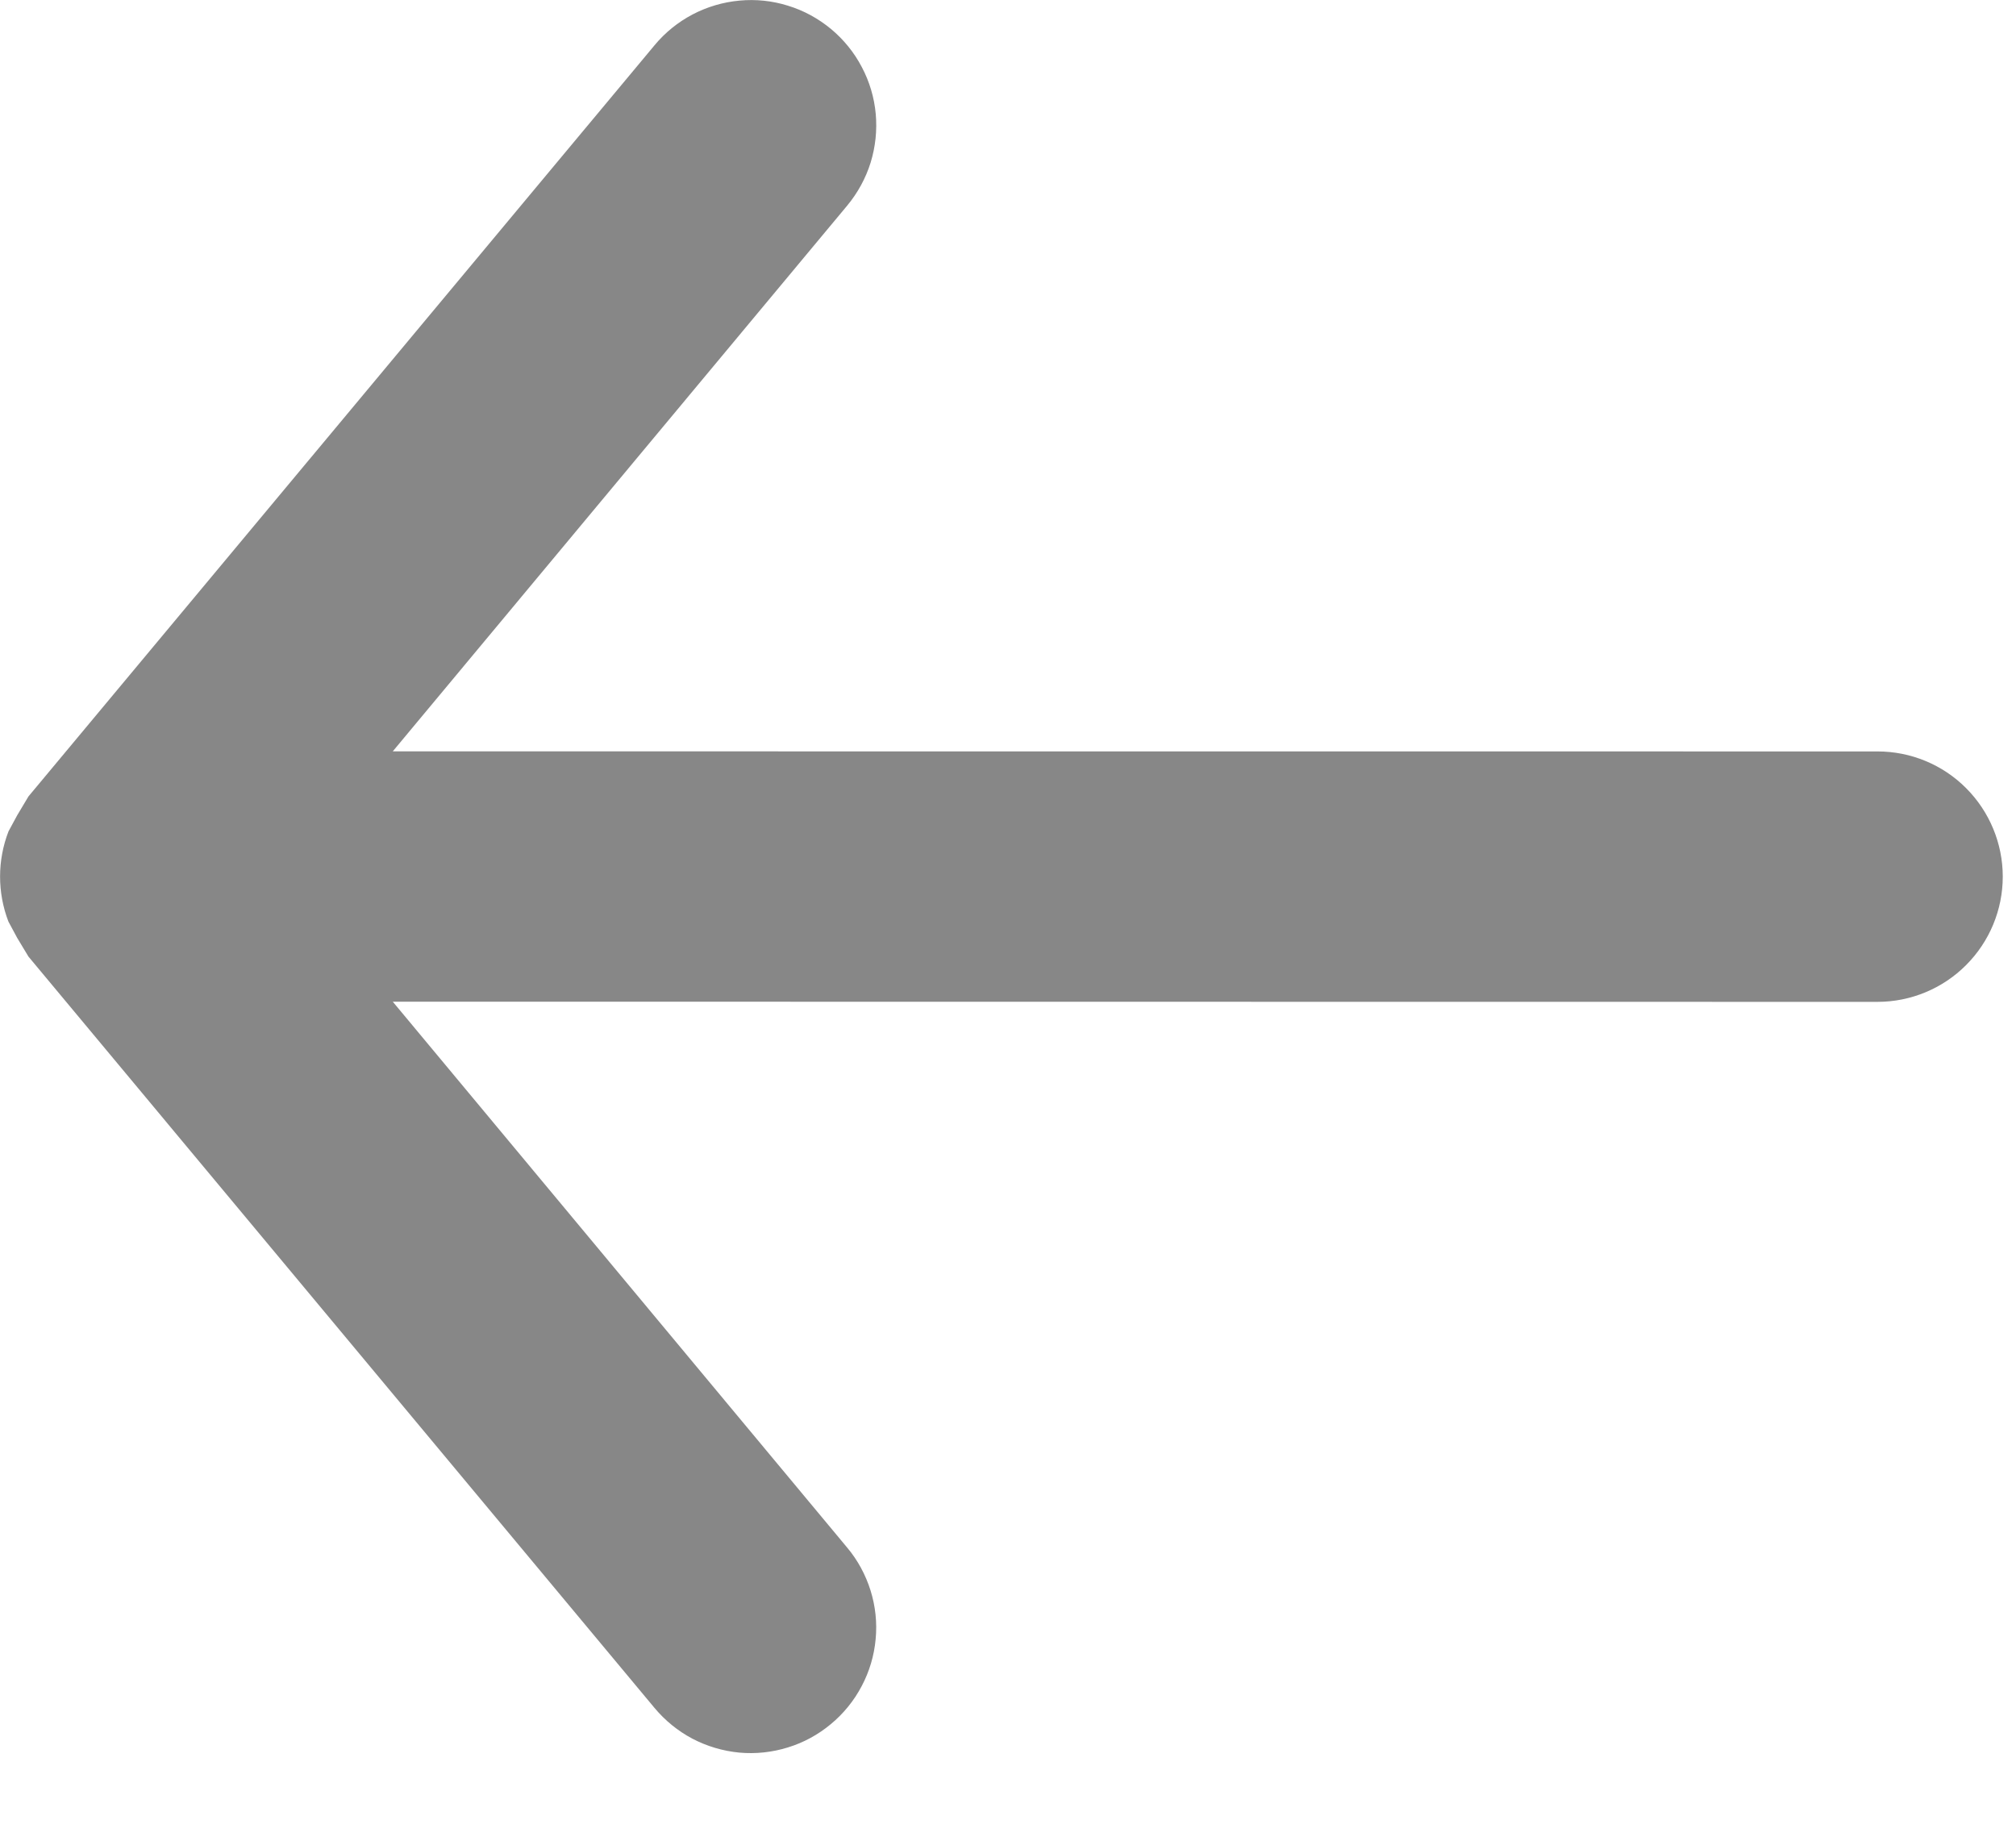
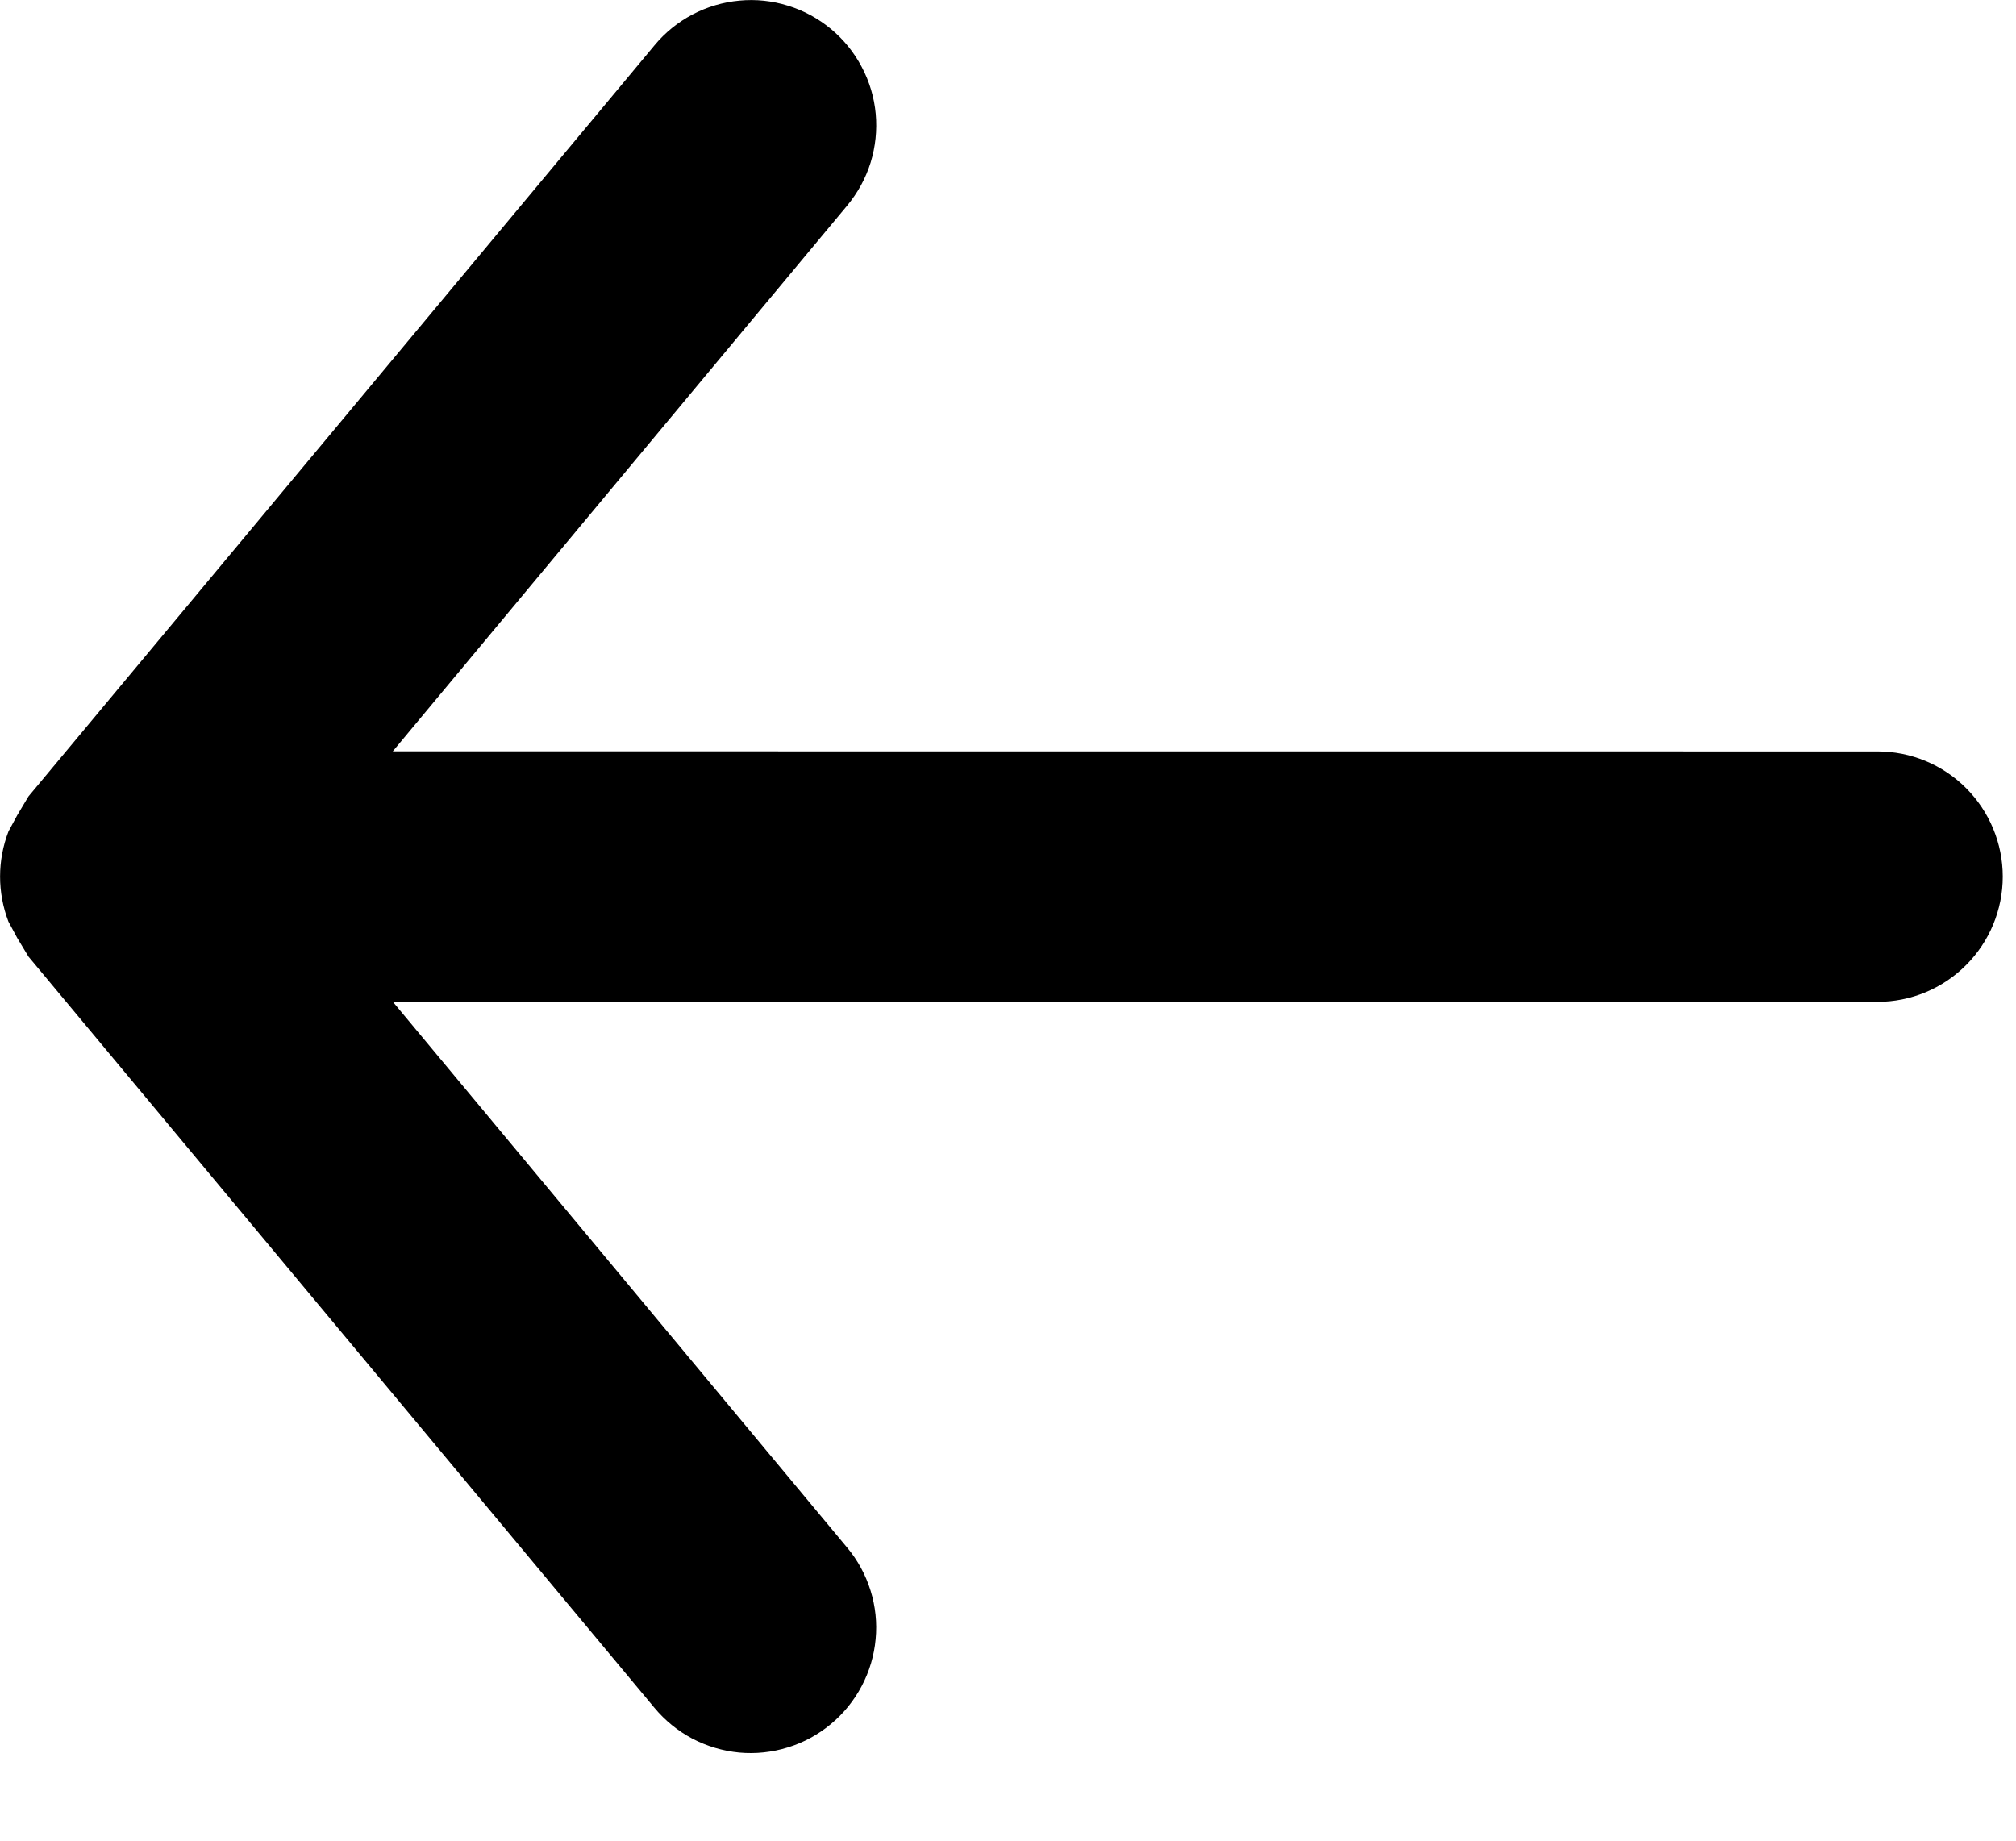
- <svg xmlns="http://www.w3.org/2000/svg" id="Back" width="23" height="21" viewBox="0 0 23 21" fill="none">
-   <path d="M9.479 19.67C9.624 19.55 9.744 19.402 9.831 19.236C9.919 19.07 9.973 18.888 9.99 18.701C10.008 18.514 9.988 18.326 9.932 18.146C9.876 17.967 9.786 17.8 9.665 17.656L4.481 11.428L21.42 11.43C21.799 11.43 22.163 11.279 22.43 11.011C22.698 10.743 22.849 10.38 22.849 10.001C22.849 9.623 22.698 9.259 22.43 8.991C22.163 8.723 21.799 8.573 21.421 8.573L4.481 8.572L9.666 2.345C9.786 2.2 9.877 2.034 9.933 1.854C9.988 1.675 10.008 1.486 9.991 1.299C9.974 1.112 9.92 0.931 9.832 0.765C9.745 0.598 9.625 0.451 9.481 0.331C9.336 0.211 9.17 0.12 8.99 0.065C8.811 0.009 8.623 -0.011 8.436 0.007C8.249 0.024 8.067 0.078 7.901 0.165C7.734 0.253 7.587 0.372 7.467 0.517L0.325 9.086L0.197 9.3L0.097 9.485C-0.031 9.816 -0.031 10.183 0.096 10.514L0.196 10.7L0.325 10.914L7.466 19.484C7.586 19.628 7.733 19.748 7.899 19.836C8.065 19.923 8.247 19.977 8.434 19.995C8.621 20.012 8.81 19.992 8.989 19.936C9.169 19.881 9.335 19.79 9.479 19.67Z" fill="#878787" />
+ <svg xmlns="http://www.w3.org/2000/svg" id="Back" width="23" height="21" viewBox="0 0 23 21">
+   <path d="M9.479 19.67C9.624 19.55 9.744 19.402 9.831 19.236C9.919 19.07 9.973 18.888 9.99 18.701C10.008 18.514 9.988 18.326 9.932 18.146C9.876 17.967 9.786 17.8 9.665 17.656L4.481 11.428L21.42 11.43C21.799 11.43 22.163 11.279 22.43 11.011C22.698 10.743 22.849 10.38 22.849 10.001C22.849 9.623 22.698 9.259 22.43 8.991C22.163 8.723 21.799 8.573 21.421 8.573L4.481 8.572L9.666 2.345C9.786 2.2 9.877 2.034 9.933 1.854C9.988 1.675 10.008 1.486 9.991 1.299C9.974 1.112 9.92 0.931 9.832 0.765C9.745 0.598 9.625 0.451 9.481 0.331C9.336 0.211 9.17 0.12 8.99 0.065C8.811 0.009 8.623 -0.011 8.436 0.007C8.249 0.024 8.067 0.078 7.901 0.165C7.734 0.253 7.587 0.372 7.467 0.517L0.325 9.086L0.197 9.3L0.097 9.485C-0.031 9.816 -0.031 10.183 0.096 10.514L0.196 10.7L0.325 10.914L7.466 19.484C7.586 19.628 7.733 19.748 7.899 19.836C8.065 19.923 8.247 19.977 8.434 19.995C8.621 20.012 8.81 19.992 8.989 19.936C9.169 19.881 9.335 19.79 9.479 19.67Z" />
</svg>
